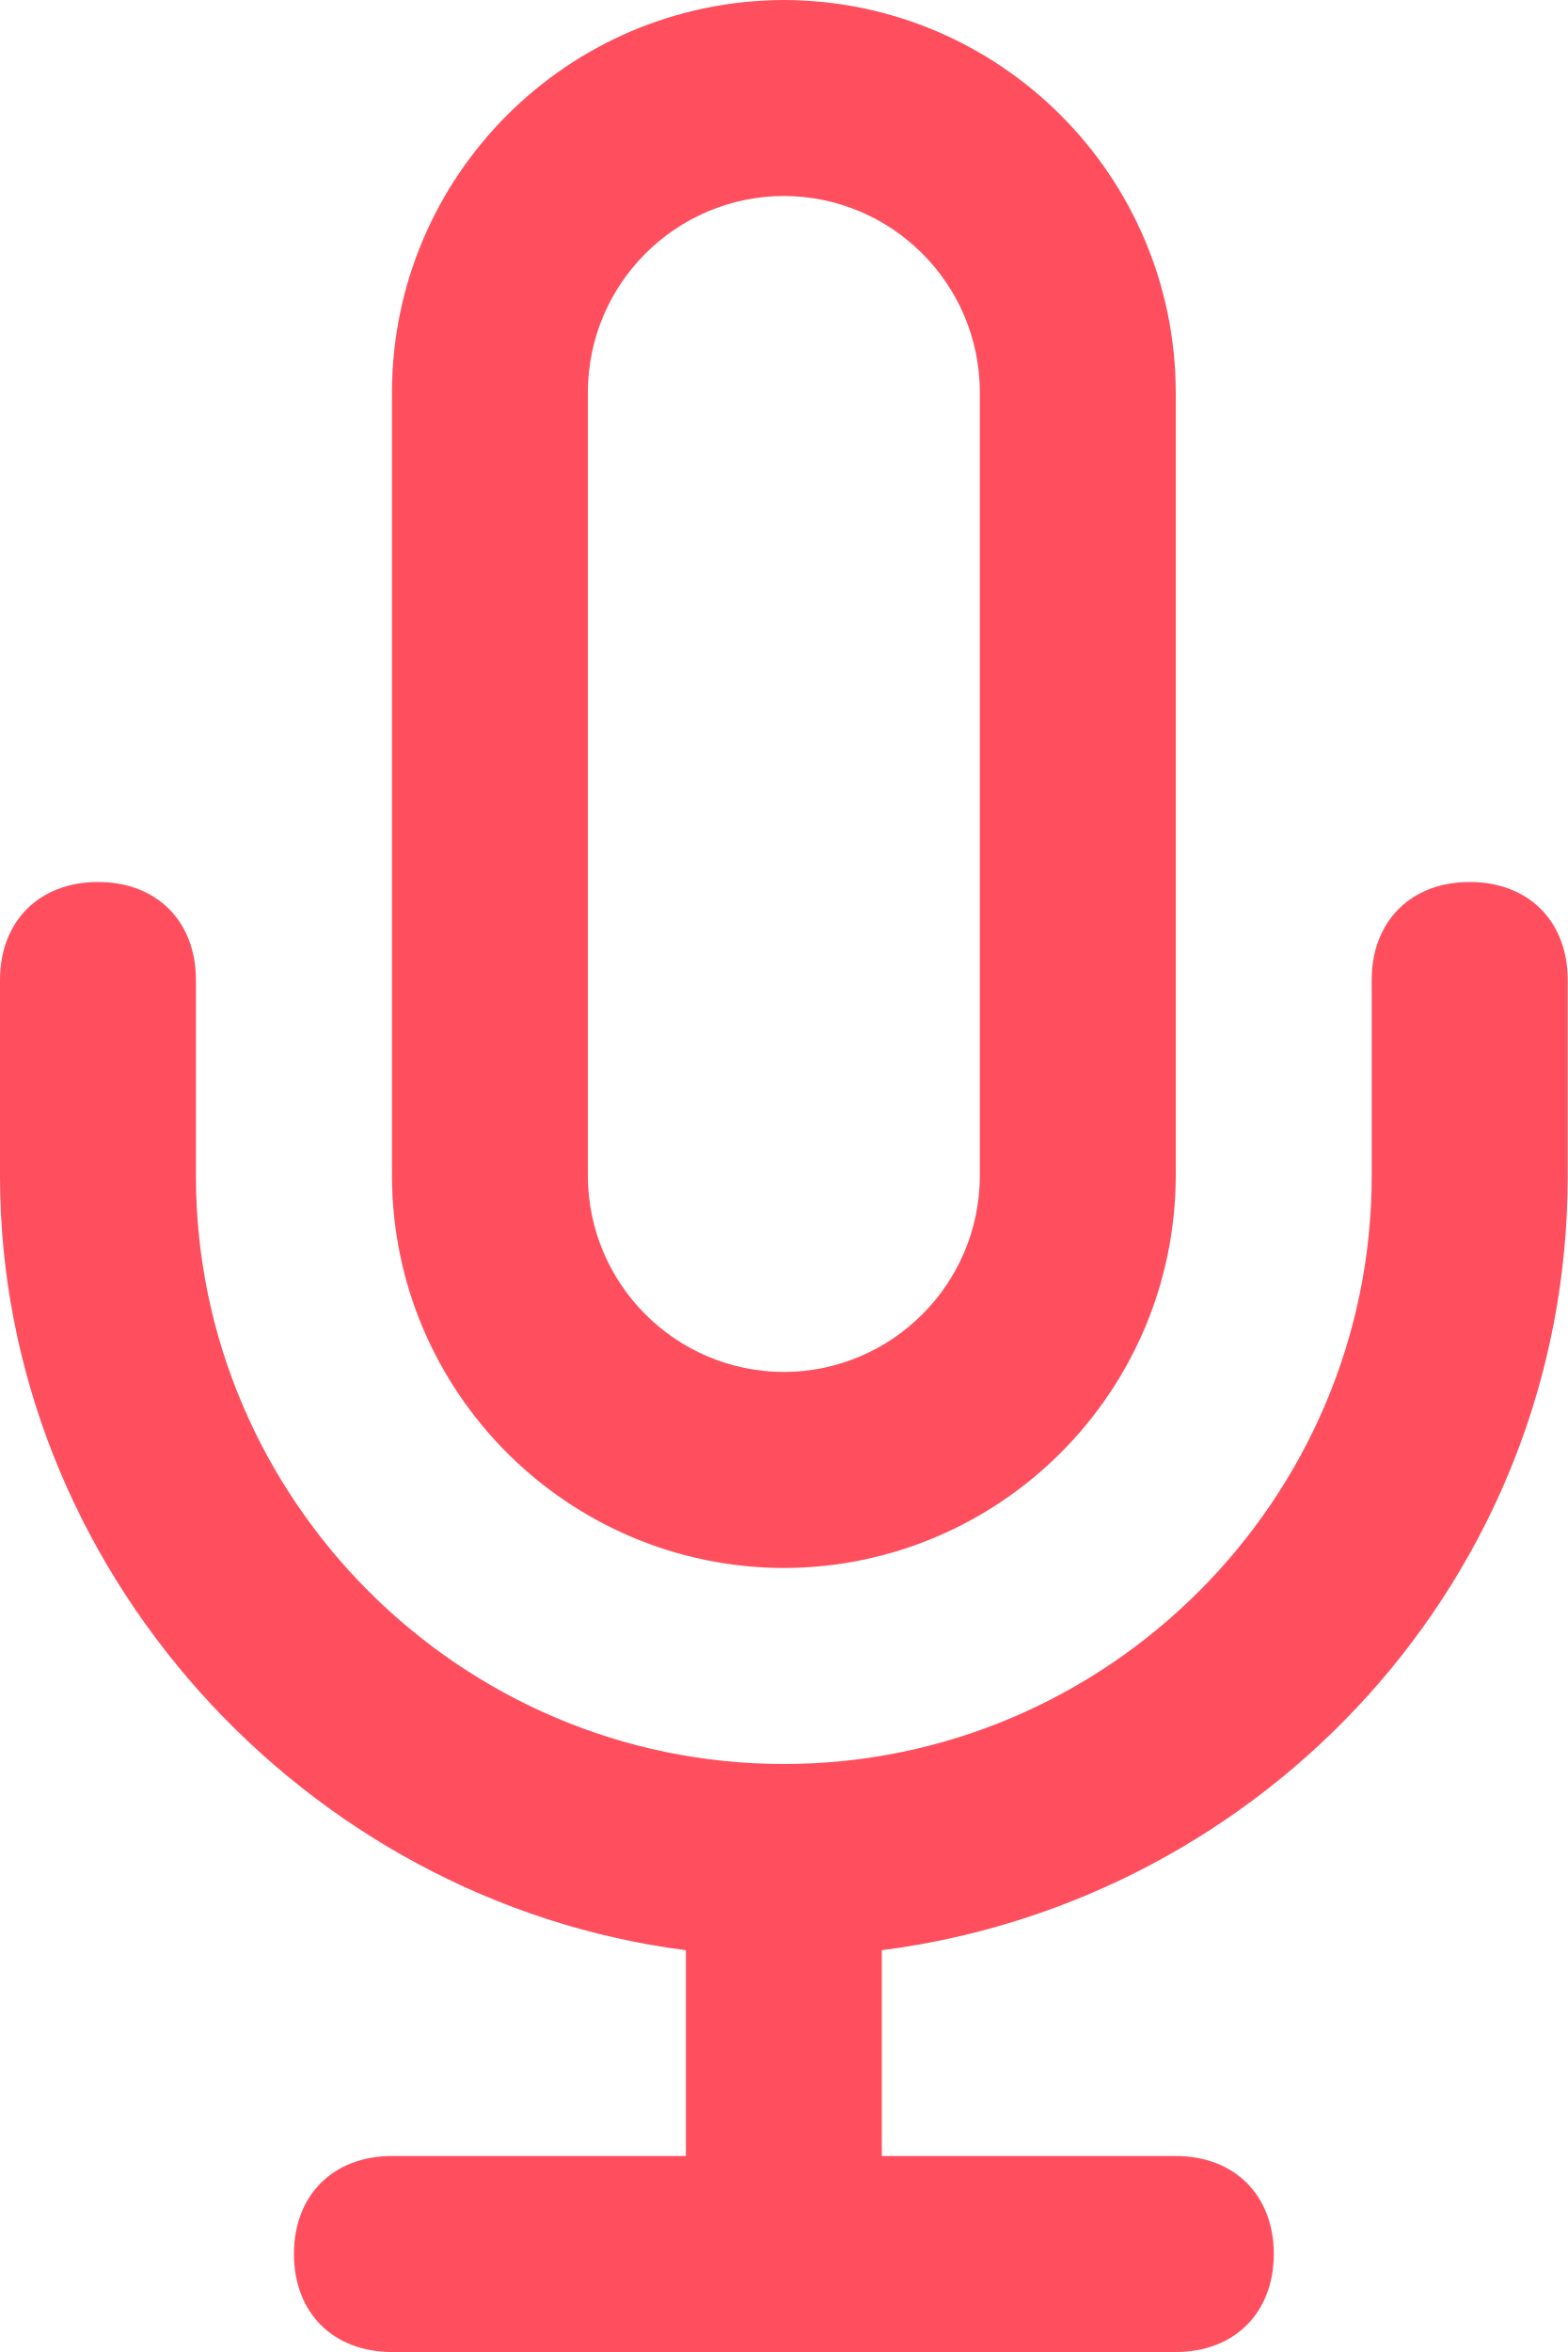
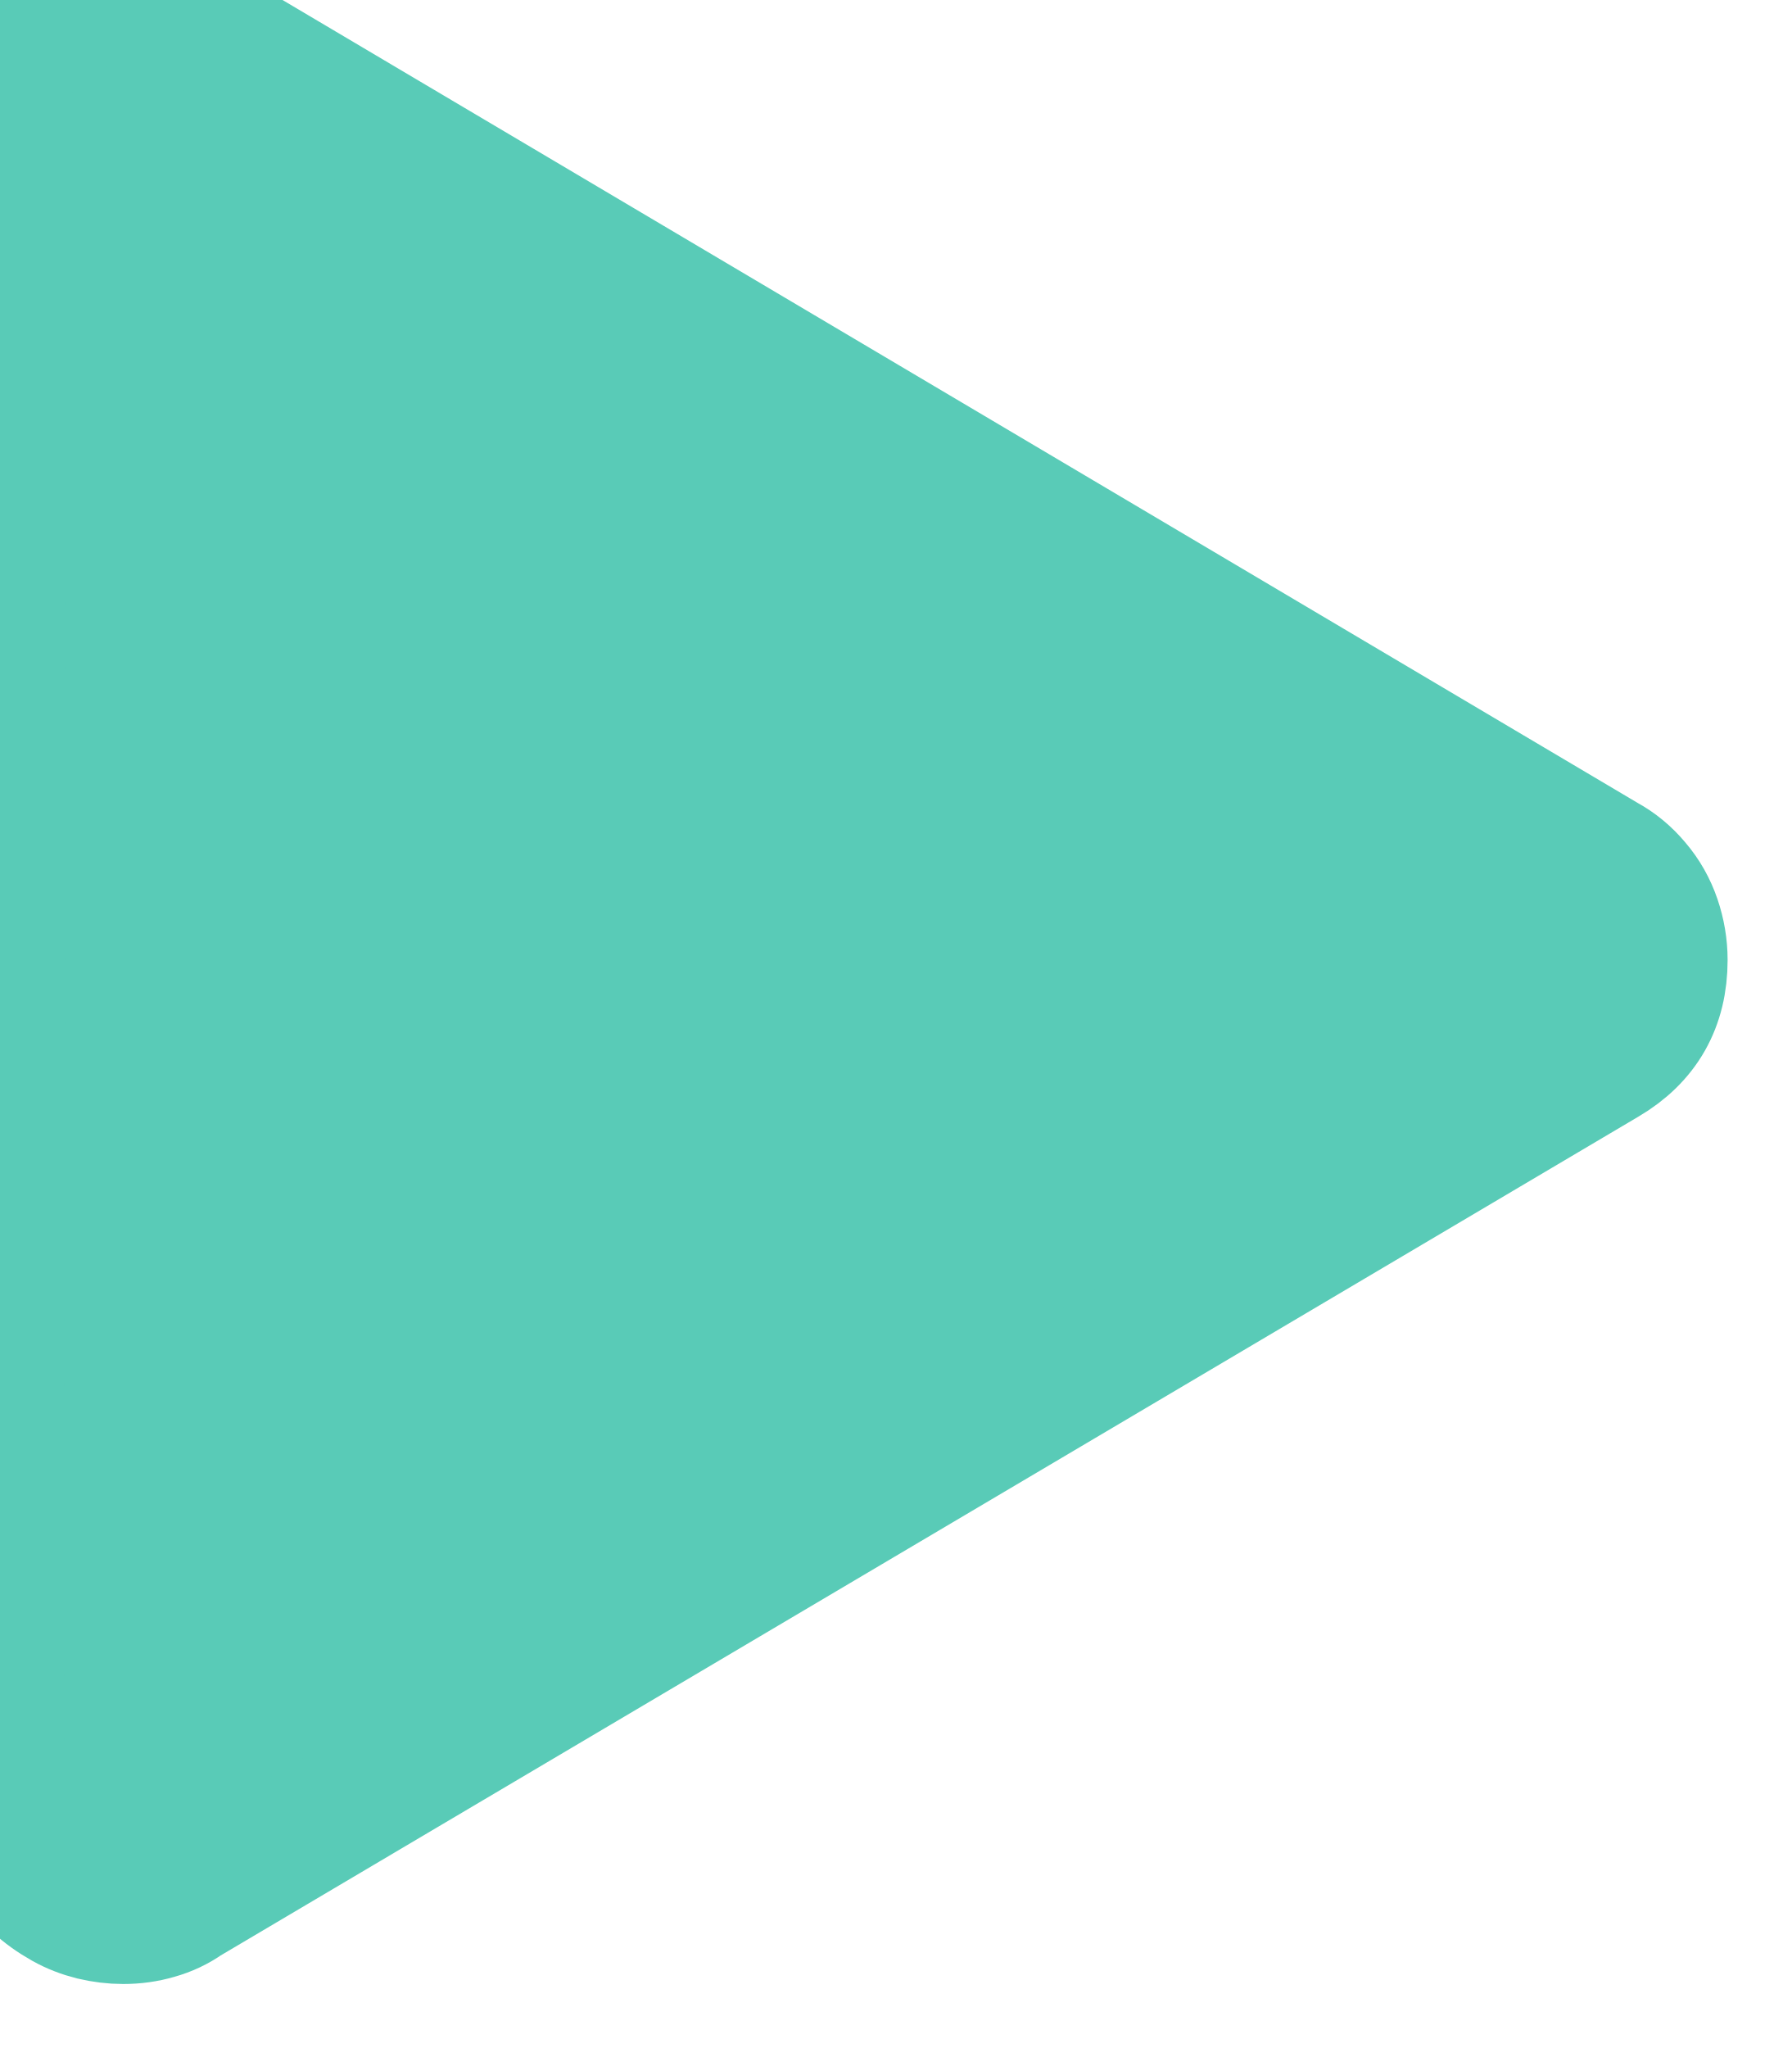
- <svg id="speak_svg" viewBox="0 0 2cm 2cm">
-   <g stroke="none" stroke-width="1" fill="none" fill-rule="evenodd">
-     <g fill="#FF4F5E">
-       <path d="M9.333 18.667A4.68 4.68 0 0 0 14 14V4.667A4.68 4.68 0 0 0 9.333 0a4.68 4.68 0 0 0-4.666 4.667V14a4.68 4.68 0 0 0 4.666 4.667zM7 4.667a2.34 2.34 0 0 1 2.333-2.334 2.34 2.34 0 0 1 2.334 2.334V14a2.34 2.34 0 0 1-2.334 2.333A2.34 2.34 0 0 1 7 14V4.667zm11.667 7V14c0 4.783-3.617 8.633-8.167 9.217v2.45H14c.7 0 1.167.466 1.167 1.166S14.7 28 14 28H4.667c-.7 0-1.167-.467-1.167-1.167s.467-1.166 1.167-1.166h3.5v-2.45C3.617 22.633 0 18.667 0 14v-2.333c0-.7.467-1.167 1.167-1.167s1.166.467 1.166 1.167V14c0 3.85 3.15 7 7 7s7-3.15 7-7v-2.333c0-.7.467-1.167 1.167-1.167s1.167.467 1.167 1.167z" />
+ <svg xmlns="http://www.w3.org/2000/svg" id="listen_svg" viewBox="0 0 2cm 2cm" version="1.1">
+   <defs id="defs11" />
+   <g stroke="none" stroke-width="1" fill="none" fill-rule="evenodd" id="g6" style="fill:#59cbb7;fill-opacity:1;stroke:#59cbb7;stroke-opacity:1">
+     <g fill="#59CBB7" id="g4" style="fill:#59cbb7;fill-opacity:1;stroke:#59cbb7;stroke-opacity:1">
+       <path d="M0.978,0 C1.038,0 1.096,0.007 1.151,0.022 C1.206,0.037 1.261,0.054 1.317,0.073 C1.372,0.093 1.424,0.117 1.475,0.147 L12.549,6.707 C12.639,6.756 12.719,6.822 12.789,6.906 C12.86,6.989 12.912,7.082 12.947,7.184 C12.982,7.287 13,7.392 13,7.5 C13,7.852 12.85,8.116 12.549,8.293 L1.459,14.853 C1.389,14.902 1.312,14.939 1.226,14.963 C1.141,14.988 1.053,15 0.963,15 C0.883,15 0.802,14.99 0.722,14.971 C0.642,14.951 0.567,14.922 0.497,14.883 C0.166,14.697 0,14.423 0,14.061 L0.015,0.939 C0.015,0.577 0.181,0.303 0.512,0.117 C0.652,0.039 0.807,0 0.978,0 Z" id="path2" style="fill:#59cbb7;fill-opacity:1;stroke:#59cbb7;stroke-opacity:1" />
    </g>
  </g>
</svg>
